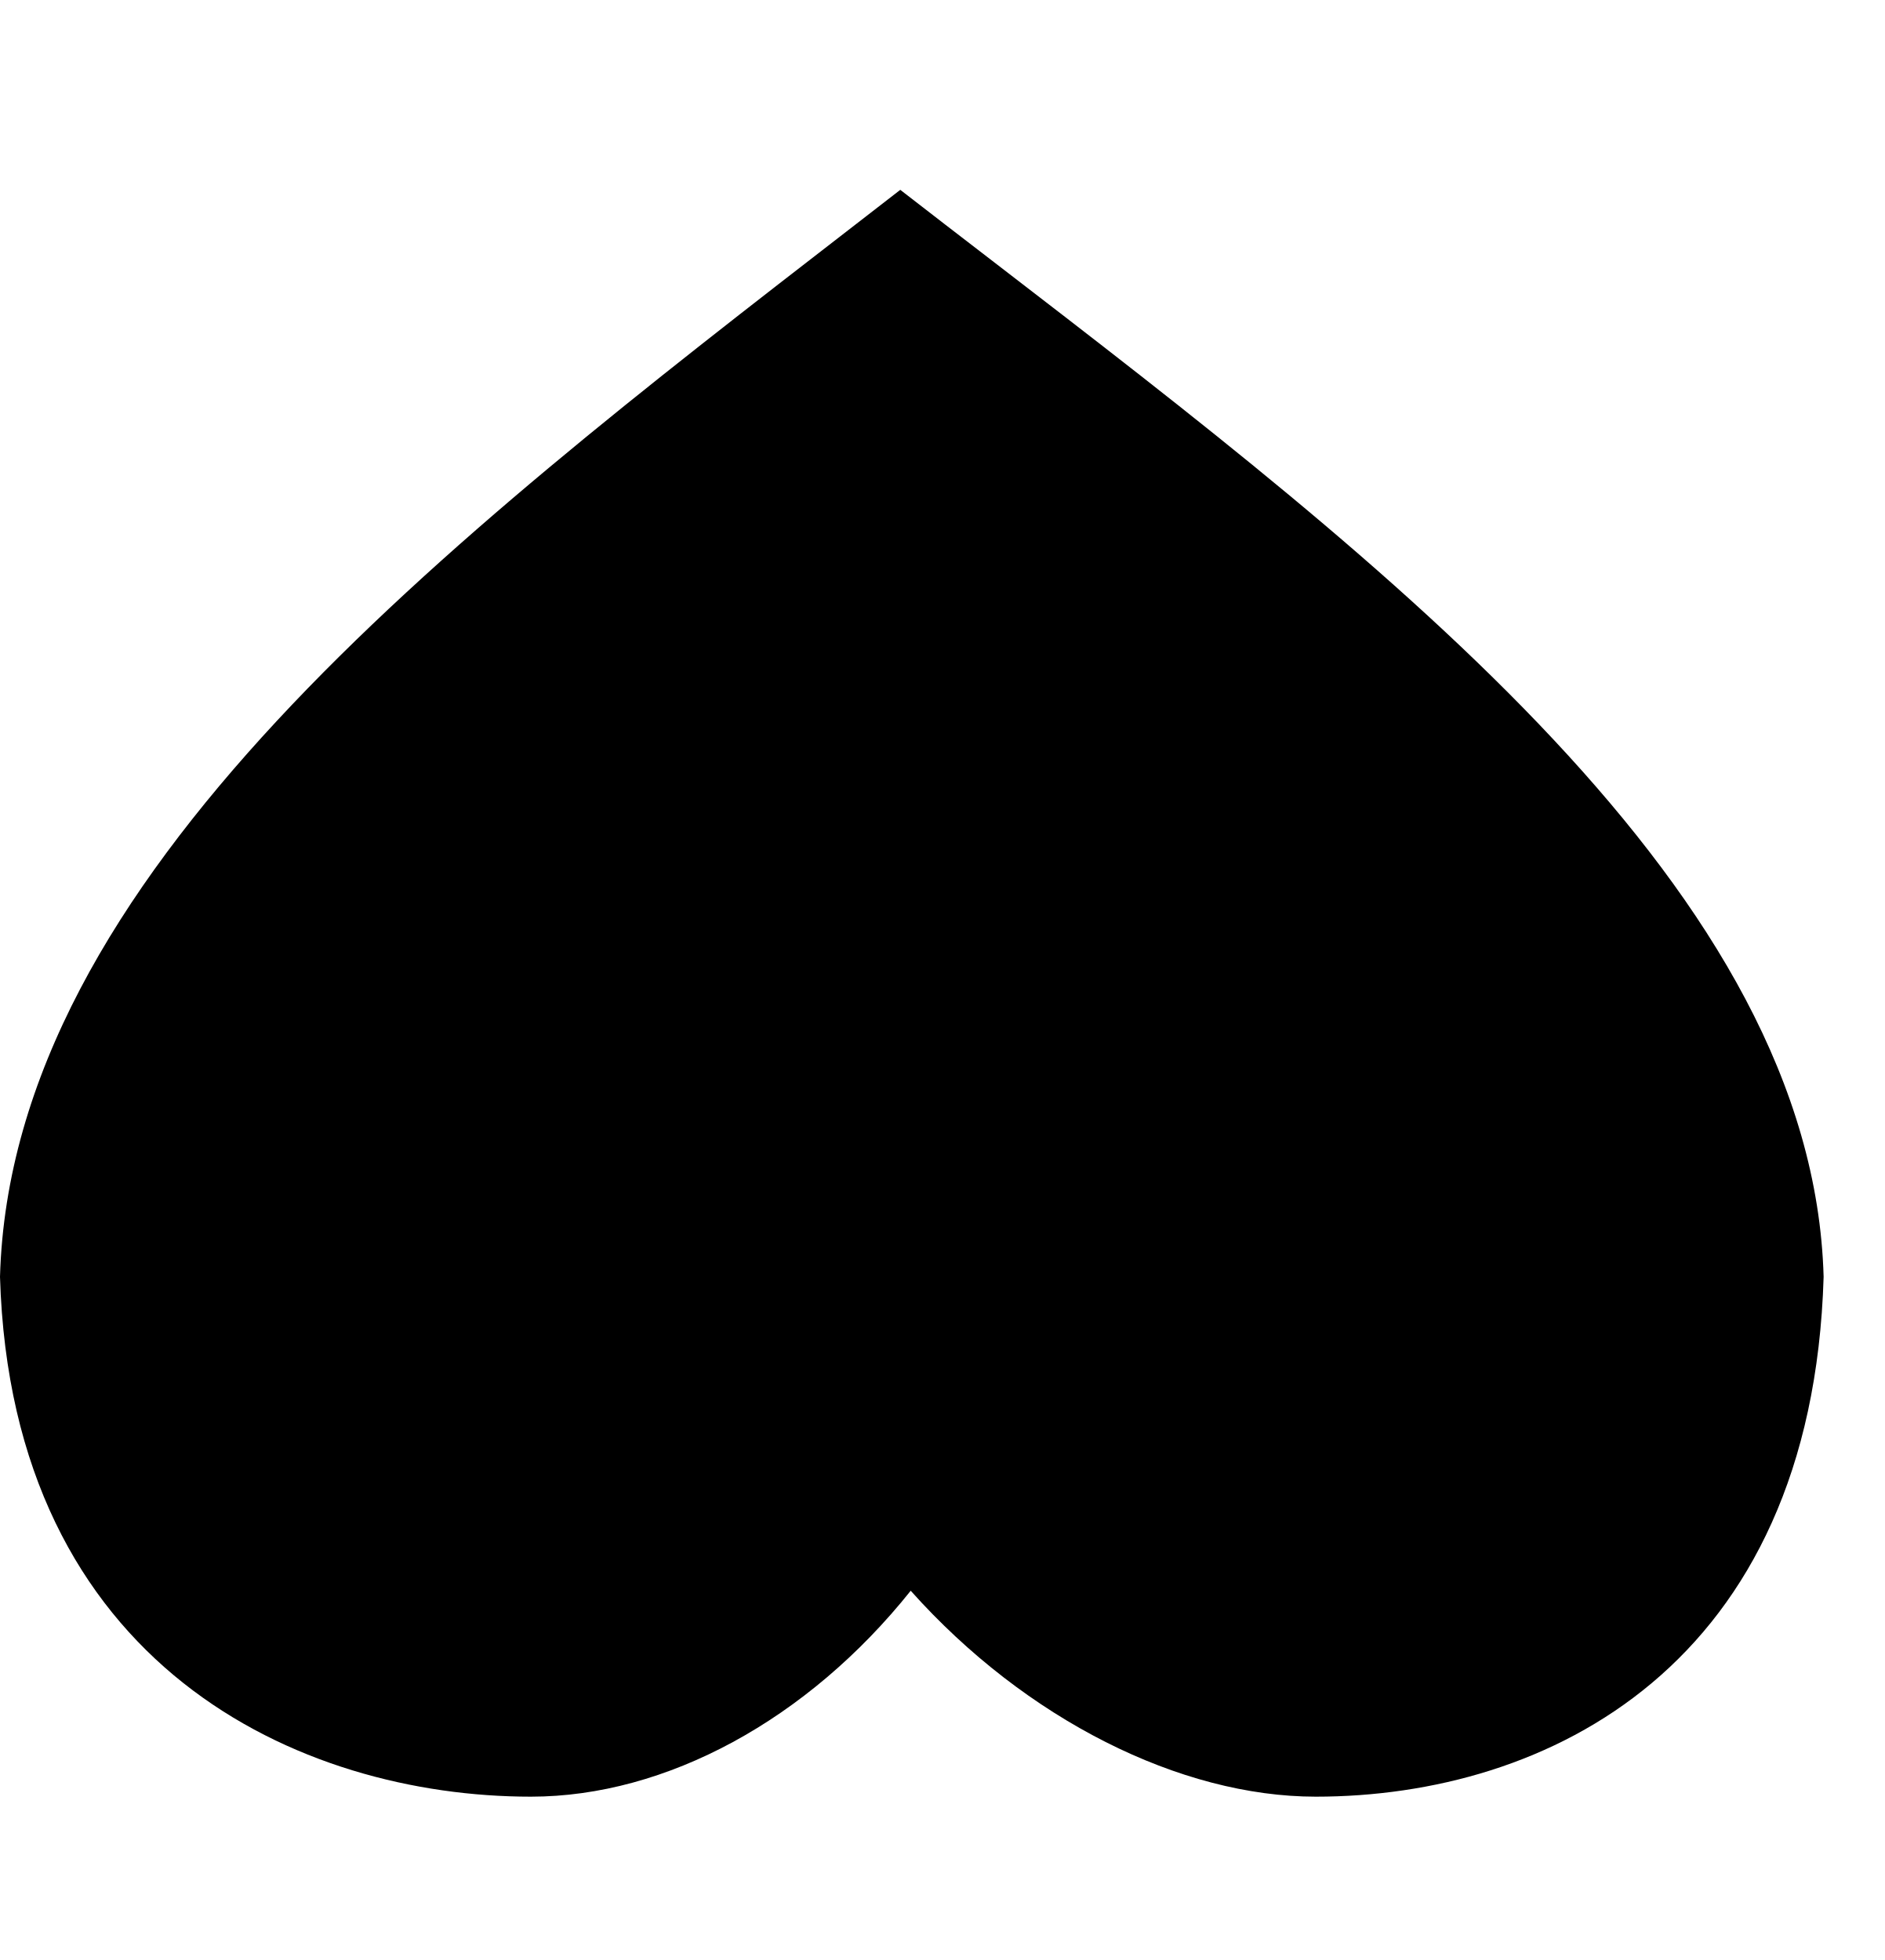
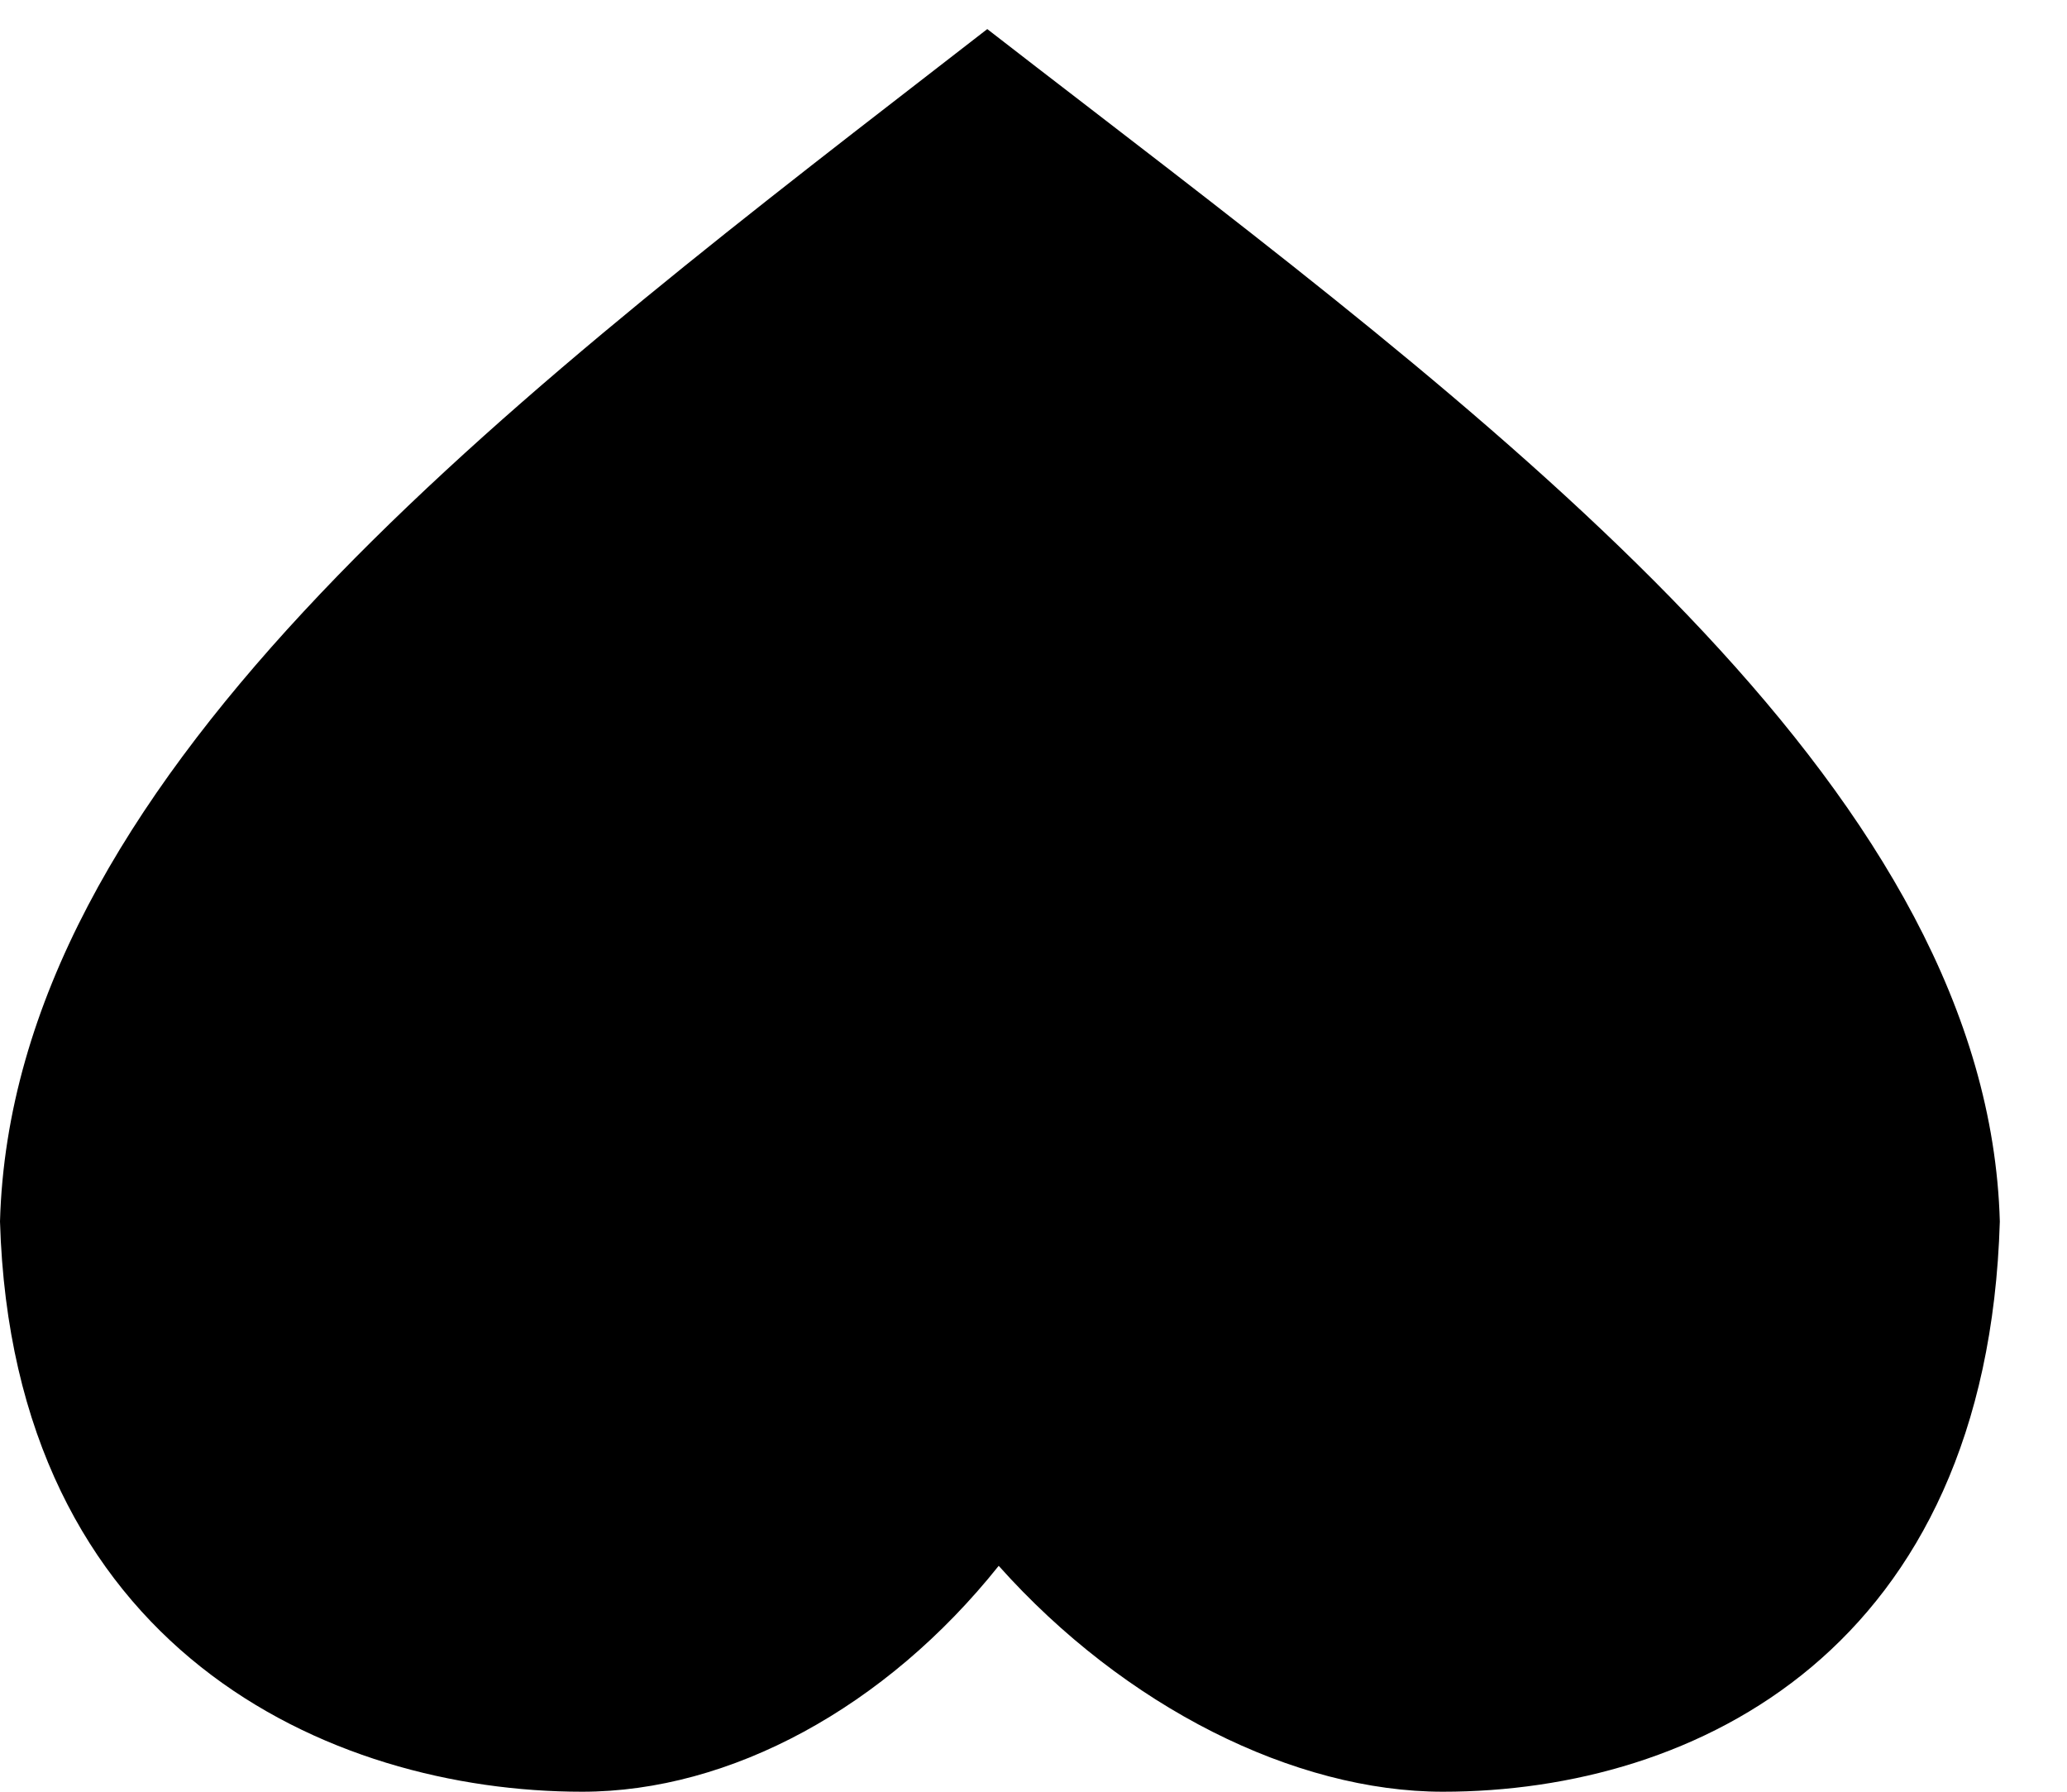
- <svg xmlns="http://www.w3.org/2000/svg" width="25" height="26" viewBox="0 0 30 26" fill="none">
+ <svg xmlns="http://www.w3.org/2000/svg" width="30" height="26" viewBox="0 0 30 26" fill="none">
  <path fill-rule="evenodd" clip-rule="evenodd" d="M14.495 22.722C16.328 24.775 18.791 26 20.942 26C24.616 26 28.841 23.931 29.025 17.725C28.854 11.601 22.164 6.454 15.76 1.526C15.28 1.157 14.802 0.789 14.329 0.422C14.329 0.422 14.329 0.422 14.329 0.422C14.329 0.422 14.329 0.422 14.329 0.422C14.094 0.604 13.859 0.785 13.624 0.968C7.033 6.066 0.177 11.369 6.49169e-06 17.725C0.184 23.931 4.776 26 8.45 26C10.601 26 12.856 24.775 14.495 22.722Z" fill="black" />
</svg>
